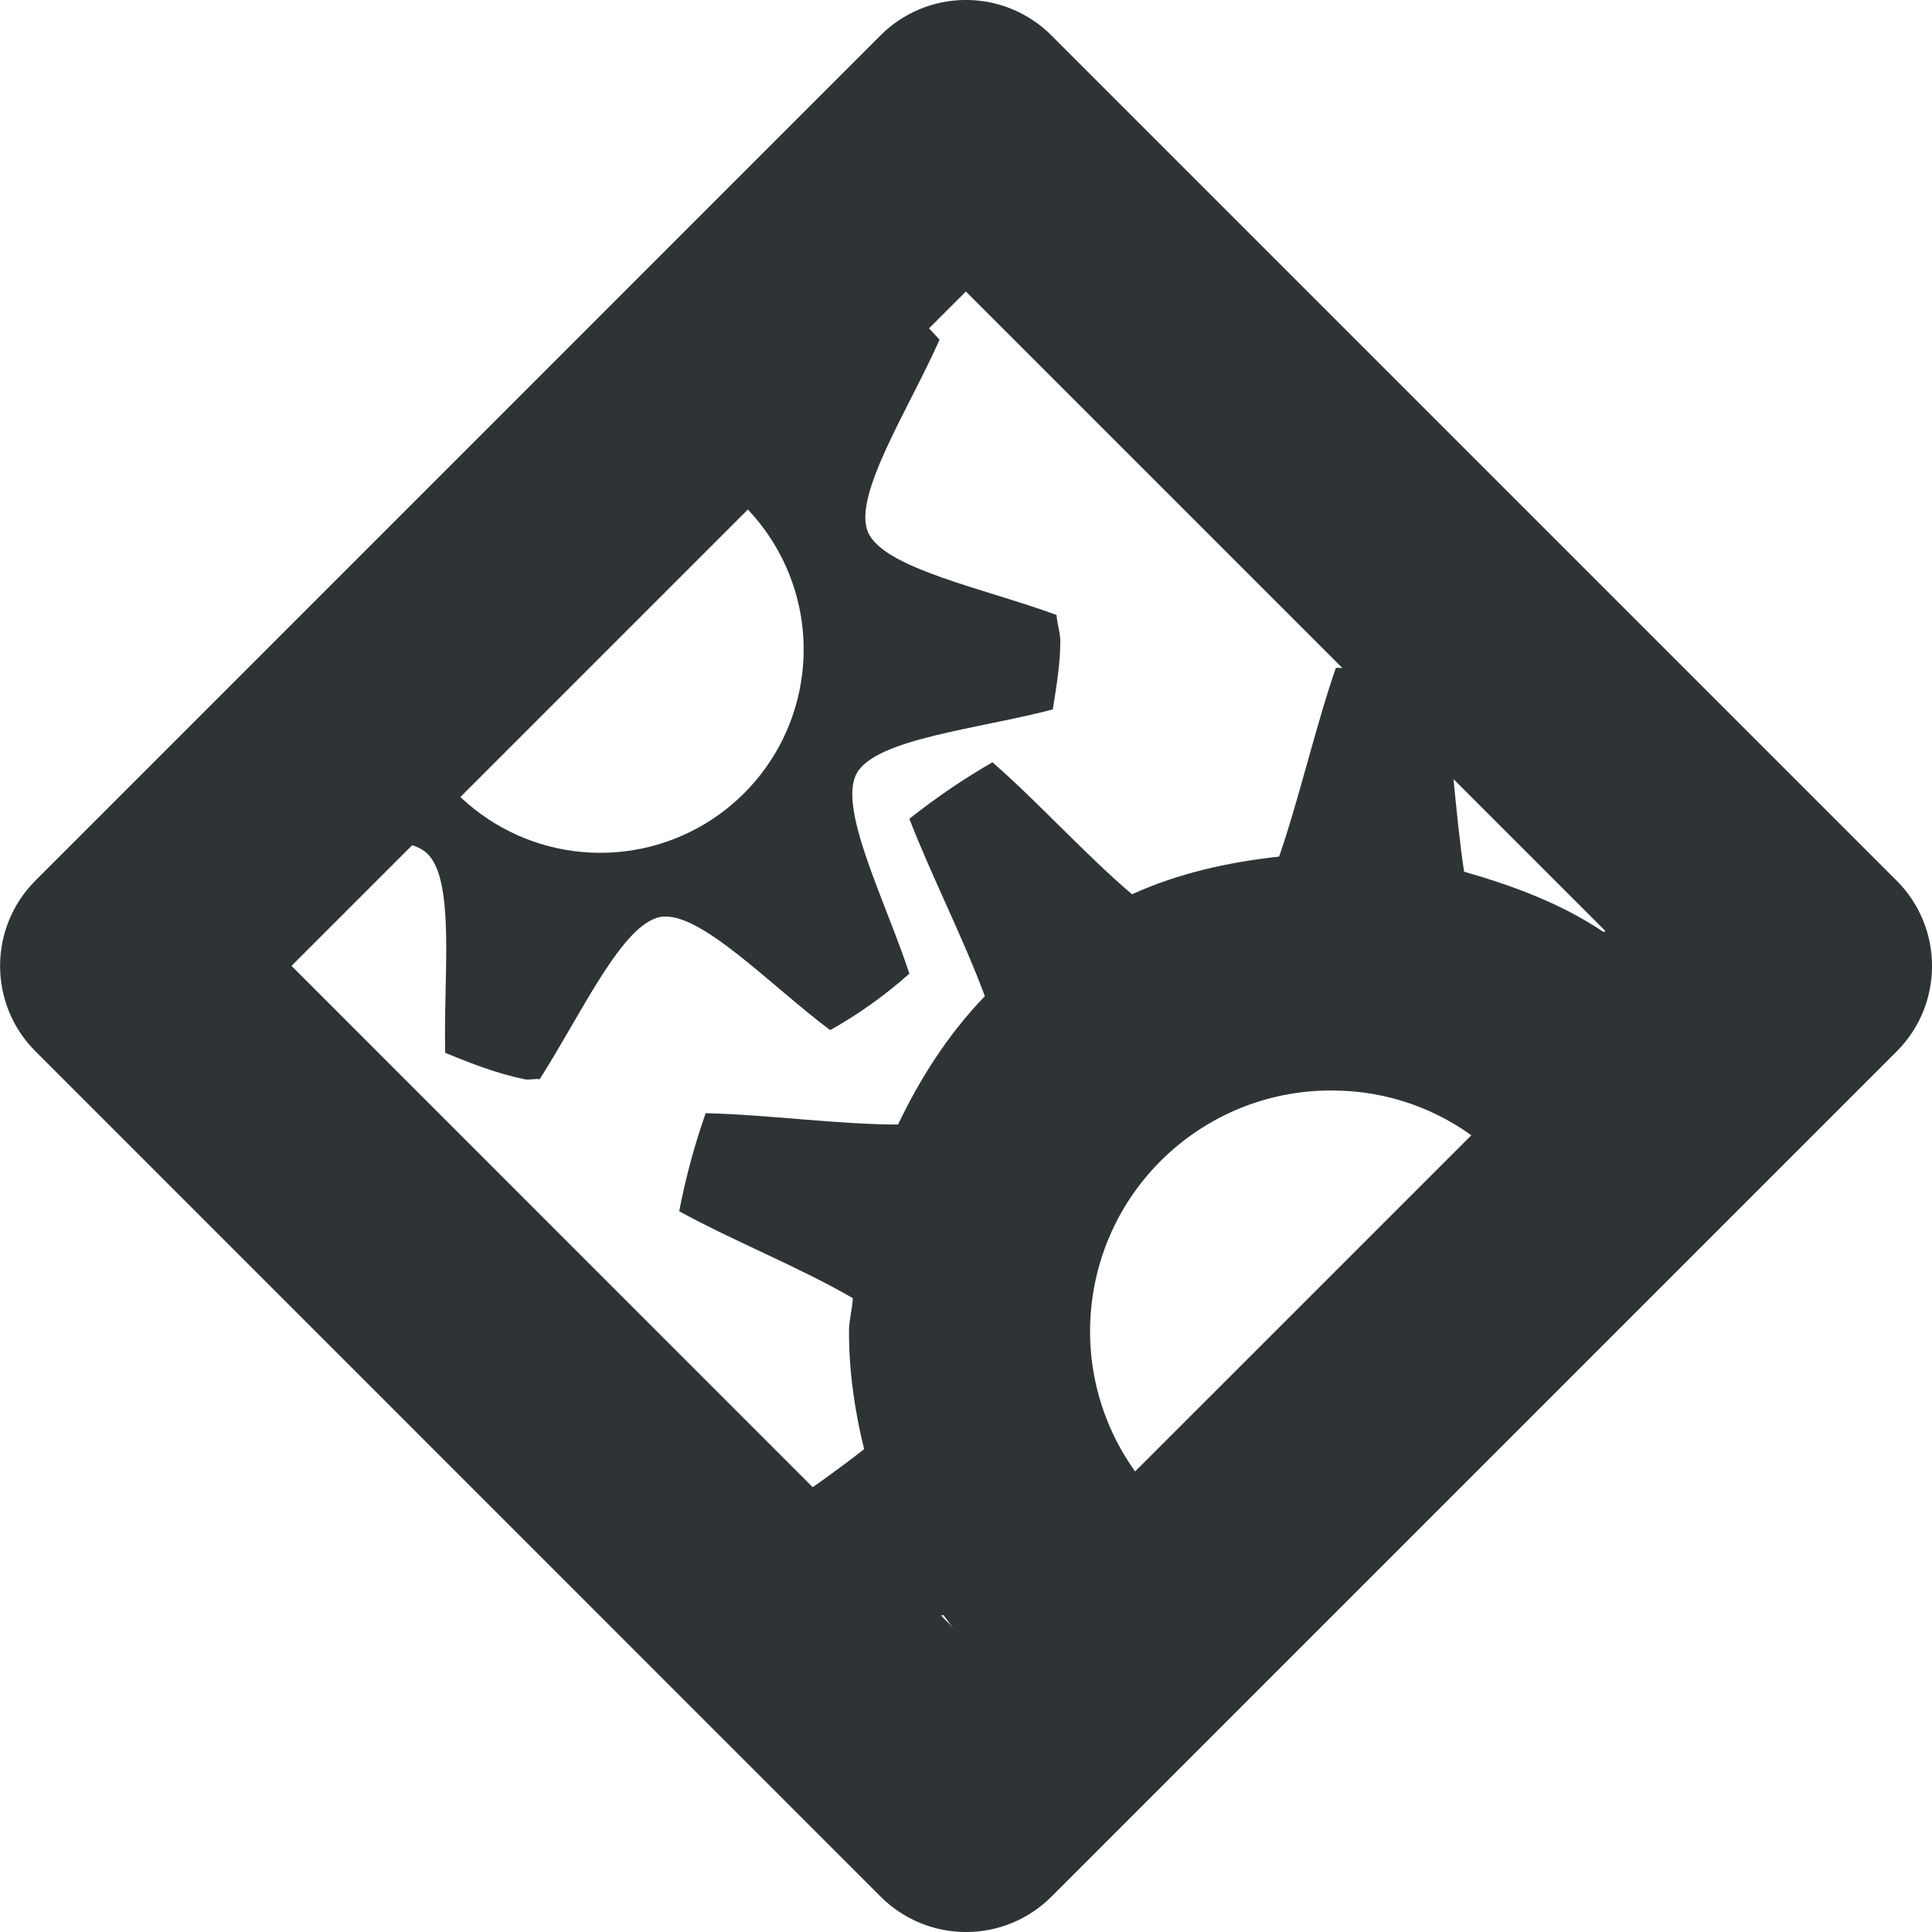
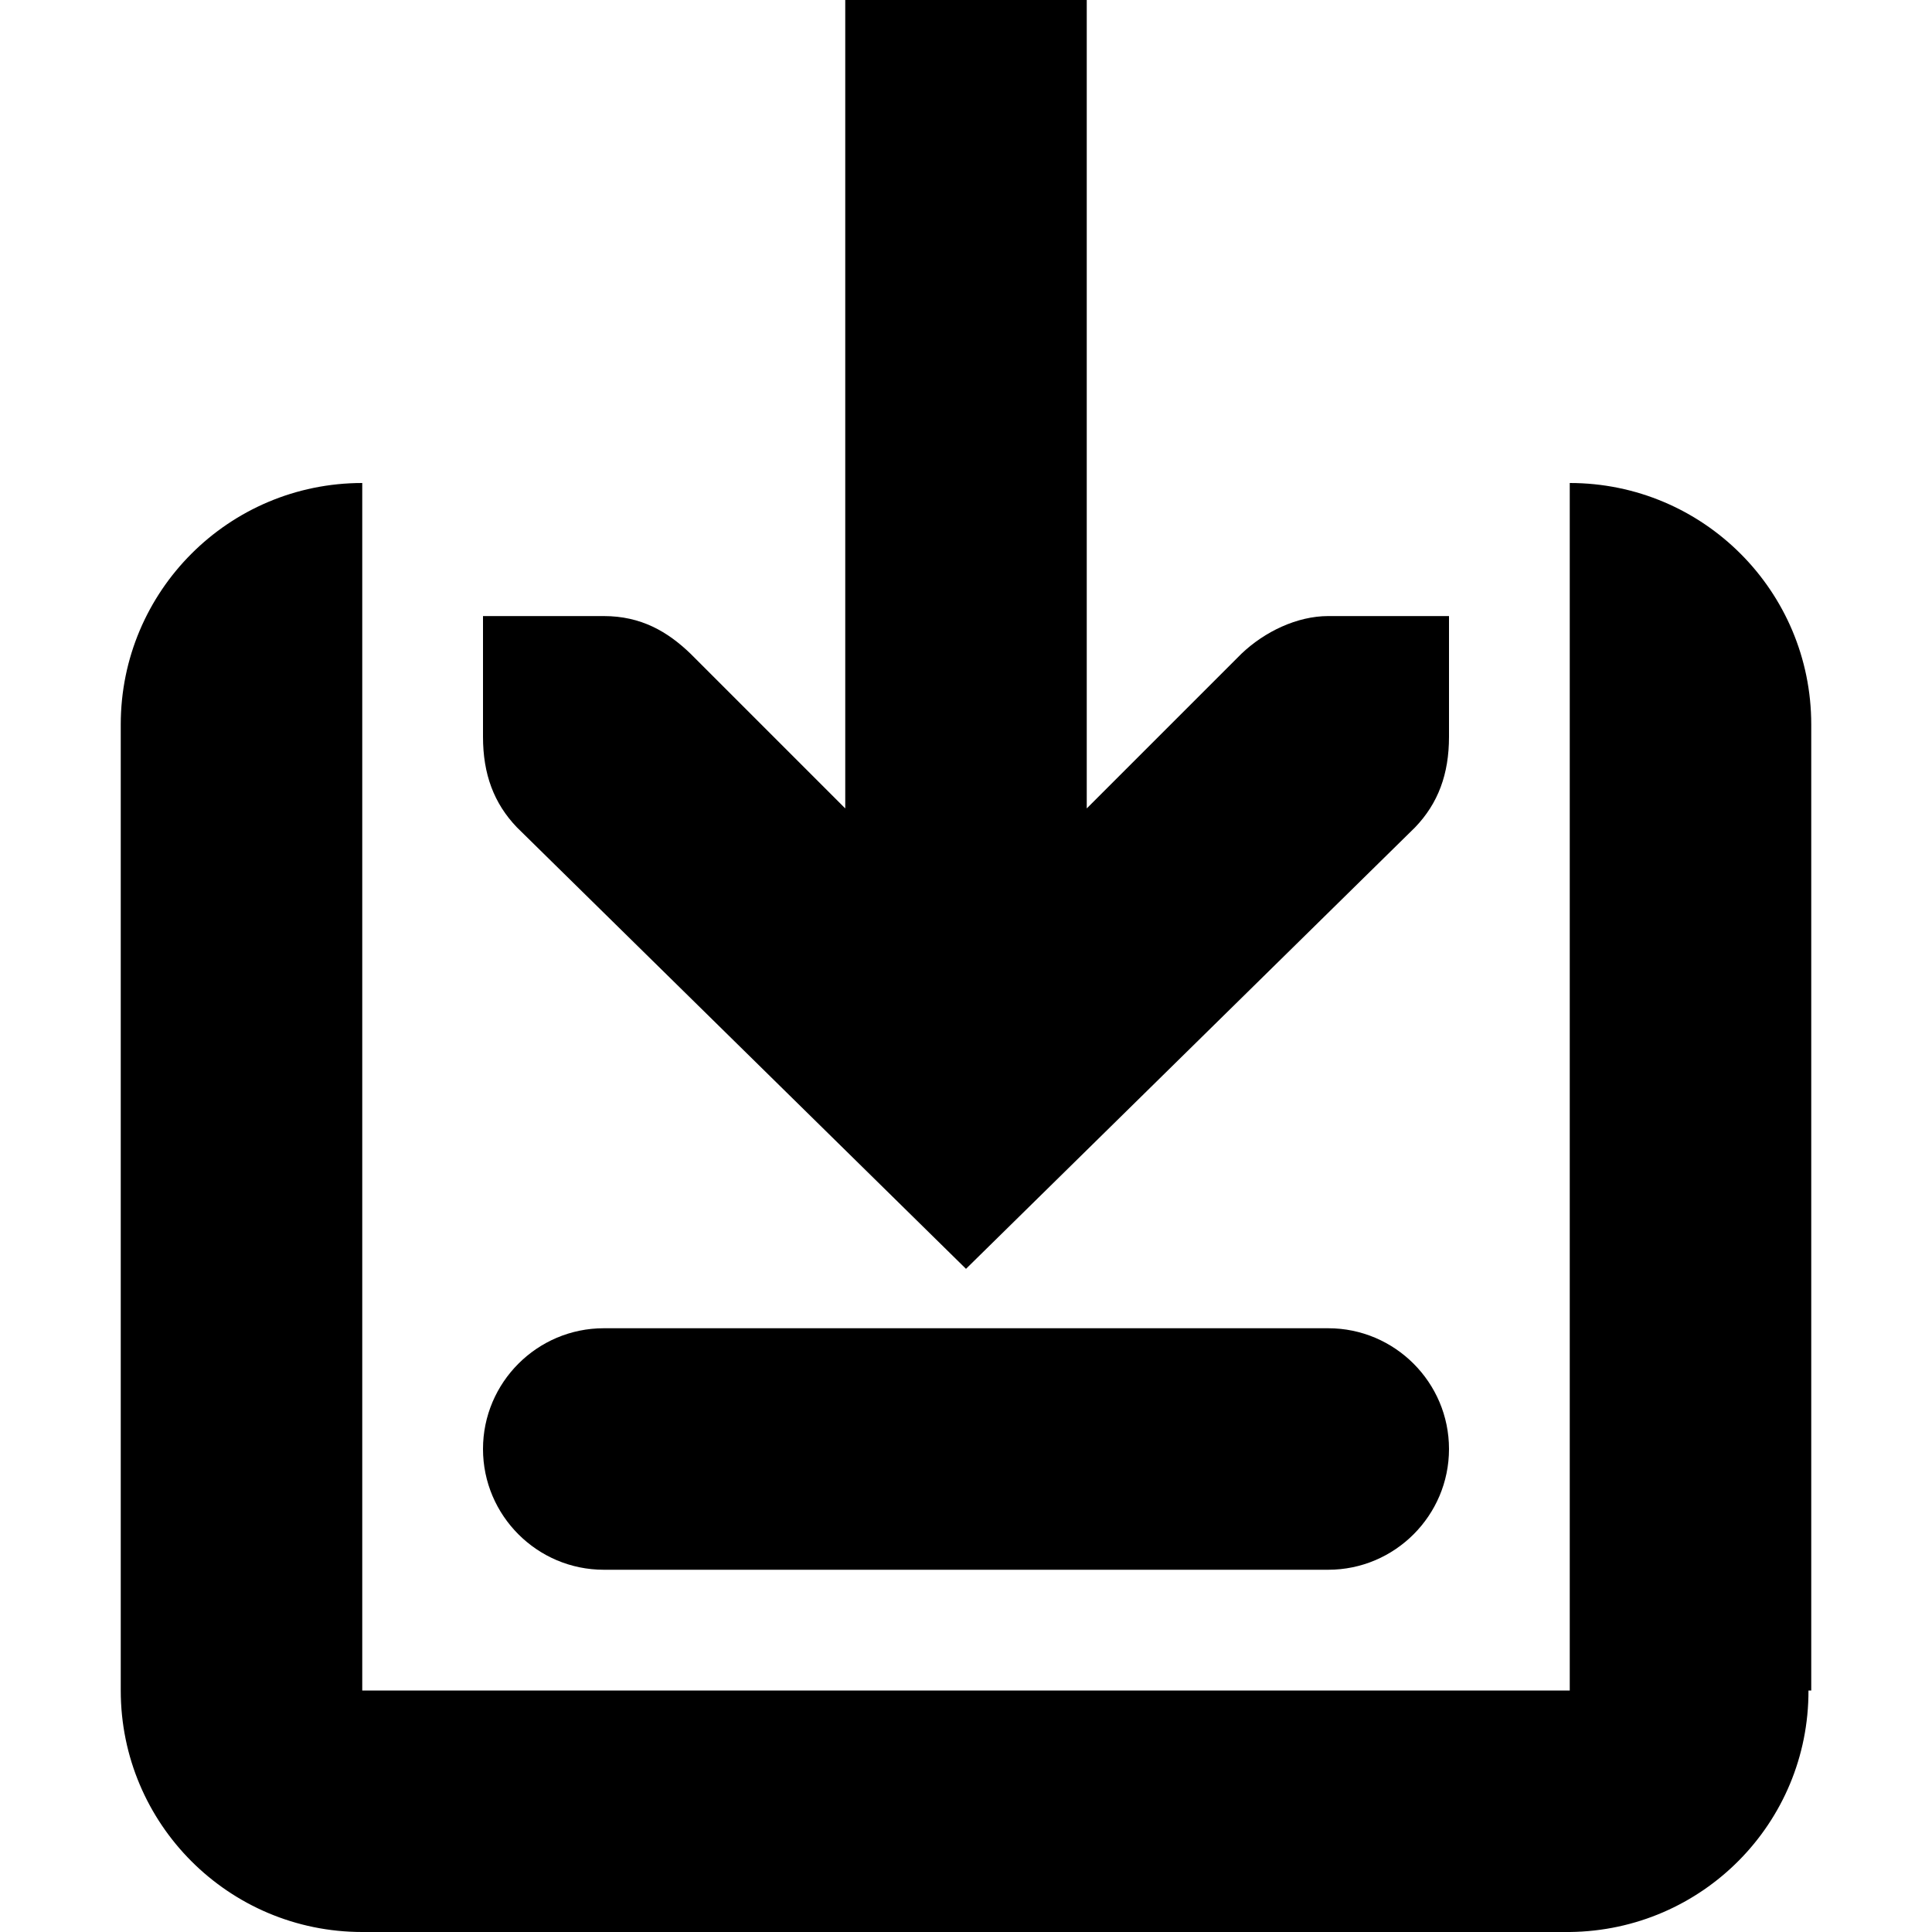
- <svg xmlns="http://www.w3.org/2000/svg" width="16" height="16">
-   <g color="#000" fill="#2e3436">
-     <path d="M7.188 2.281c-.094.056-.192.125-.29.19L5.566 3.803a1.684 1.684 0 11-2.17 2.17L2.332 7.037c.506-.069 1.017-.136 1.2.026.242.214.139 1.031.155 1.656.213.088.427.171.657.219.04.008.085-.007.125 0 .337-.525.683-1.288 1-1.344.322-.057.905.562 1.406.937a3.67 3.67 0 00.656-.468c-.195-.595-.594-1.369-.437-1.657.158-.29 1.019-.37 1.625-.531.028-.183.062-.371.062-.562 0-.075-.027-.146-.031-.22-.587-.217-1.435-.385-1.562-.687-.128-.302.34-1.021.593-1.593a3.722 3.722 0 00-.593-.532zm3.875 3.25c-.165.475-.305 1.086-.47 1.563-.43.047-.84.14-1.218.312-.38-.322-.787-.773-1.156-1.093a5.562 5.562 0 00-.688.468c.177.46.453 1.001.625 1.469-.298.309-.531.67-.719 1.063-.494 0-1.102-.084-1.593-.094a5.68 5.68 0 00-.219.812c.435.24 1.006.468 1.438.72-.006.093-.032.185-.032.28 0 .333.049.66.125.97-.382.304-.898.63-1.28.937.015.044.04.083.058.127l.613.613c.417-.1.868-.223 1.266-.303.248.343.532.626.875.875-.027.135-.068.283-.104.428.174-.063.34-.155.482-.297l1.432-1.432a1.994 1.994 0 01.533-3.918c.919 0 1.684.623 1.918 1.467l1.338-1.338c.06-.06.11-.124.156-.191-.035-.062-.06-.13-.1-.188.096-.152.205-.31.315-.47.017-.348-.1-.7-.37-.971l-.177-.176c-.28.192-.561.387-.83.555-.345-.233-.746-.383-1.156-.5-.077-.507-.107-1.132-.187-1.625a5.44 5.44 0 00-.875-.063zm-9.247.608c-.087.068-.173.138-.254.205l.014.035z" style="marker:none" overflow="visible" />
-     <path d="M8.707.293a1 1 0 00-1.415 0l-6.999 7a1 1 0 000 1.413l7 7.001a1 1 0 001.415 0l7-7a1 1 0 000-1.413zm-.708 2.121l5.587 5.587L8 13.586 2.414 7.999z" style="line-height:normal;font-variant-ligatures:normal;font-variant-position:normal;font-variant-caps:normal;font-variant-numeric:normal;font-variant-alternates:normal;font-feature-settings:normal;text-indent:0;text-align:start;text-decoration-line:none;text-decoration-style:solid;text-decoration-color:#000;text-transform:none;text-orientation:mixed;shape-padding:0;isolation:auto;mix-blend-mode:normal;marker:none" font-weight="400" font-family="sans-serif" overflow="visible" />
-   </g>
+ <svg xmlns="http://www.w3.org/2000/svg" height="16px" viewBox="0 0 16 16" width="16px">
+   <path d="m 12 5.102 h -1 c -0.258 0 -0.527 0.129 -0.719 0.312 l -1.281 1.281 v -6.695 h -2 v 6.695 l -1.281 -1.281 c -0.191 -0.184 -0.41 -0.312 -0.719 -0.312 h -1 v 1 c 0 0.309 0.09 0.551 0.281 0.75 l 3.719 3.656 l 3.719 -3.656 c 0.191 -0.199 0.281 -0.441 0.281 -0.75 z m 0 0" />
+   <path d="m 12 12 c 0 0.551 -0.449 1 -1 1 h -6 c -0.551 0 -1 -0.449 -1 -1 s 0.449 -1 1 -1 h 6 c 0.551 0 1 0.449 1 1 z m 0 0" />
+   <path d="m 3 4 c -1.105 0 -2 0.895 -2 2 v 8 c 0 1.105 0.895 2 2 2 h 9.977 h 0.023 c 1.098 -0.012 1.98 -0.902 1.977 -2 h 0.023 v -8 c 0 -1.105 -0.895 -2 -2 -2 v 10 h -10 z m 0 0" />
</svg>
